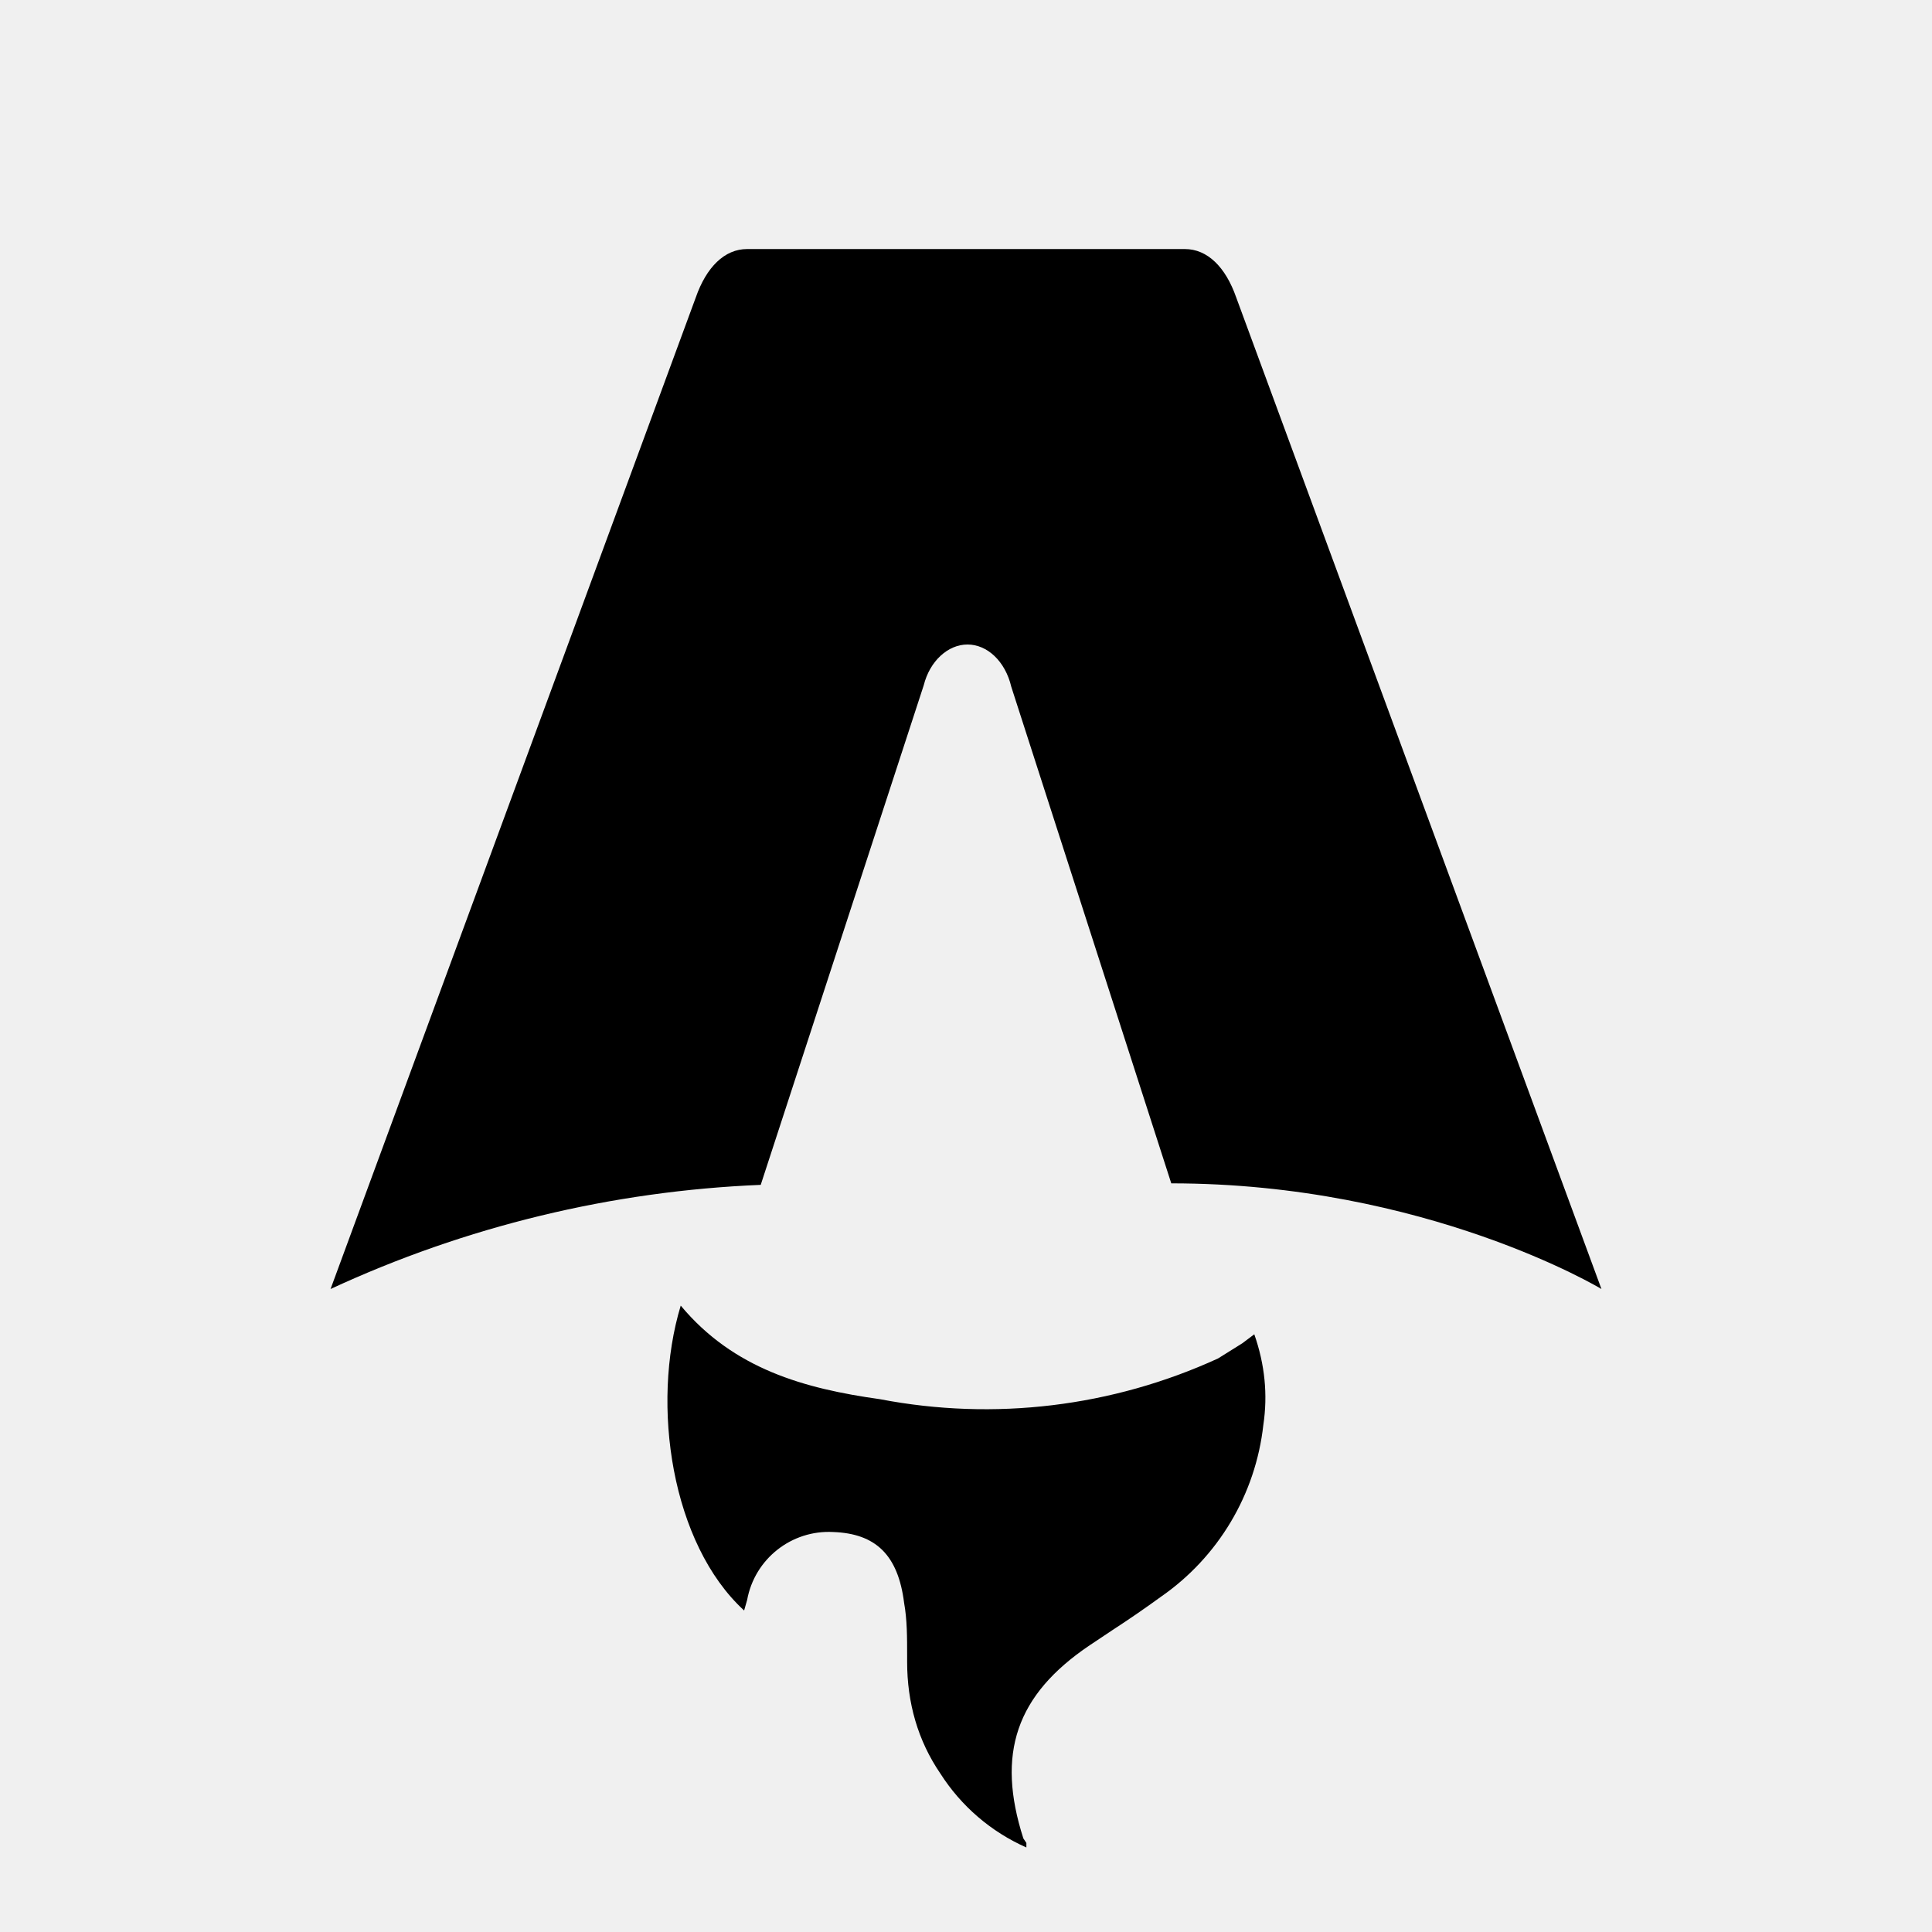
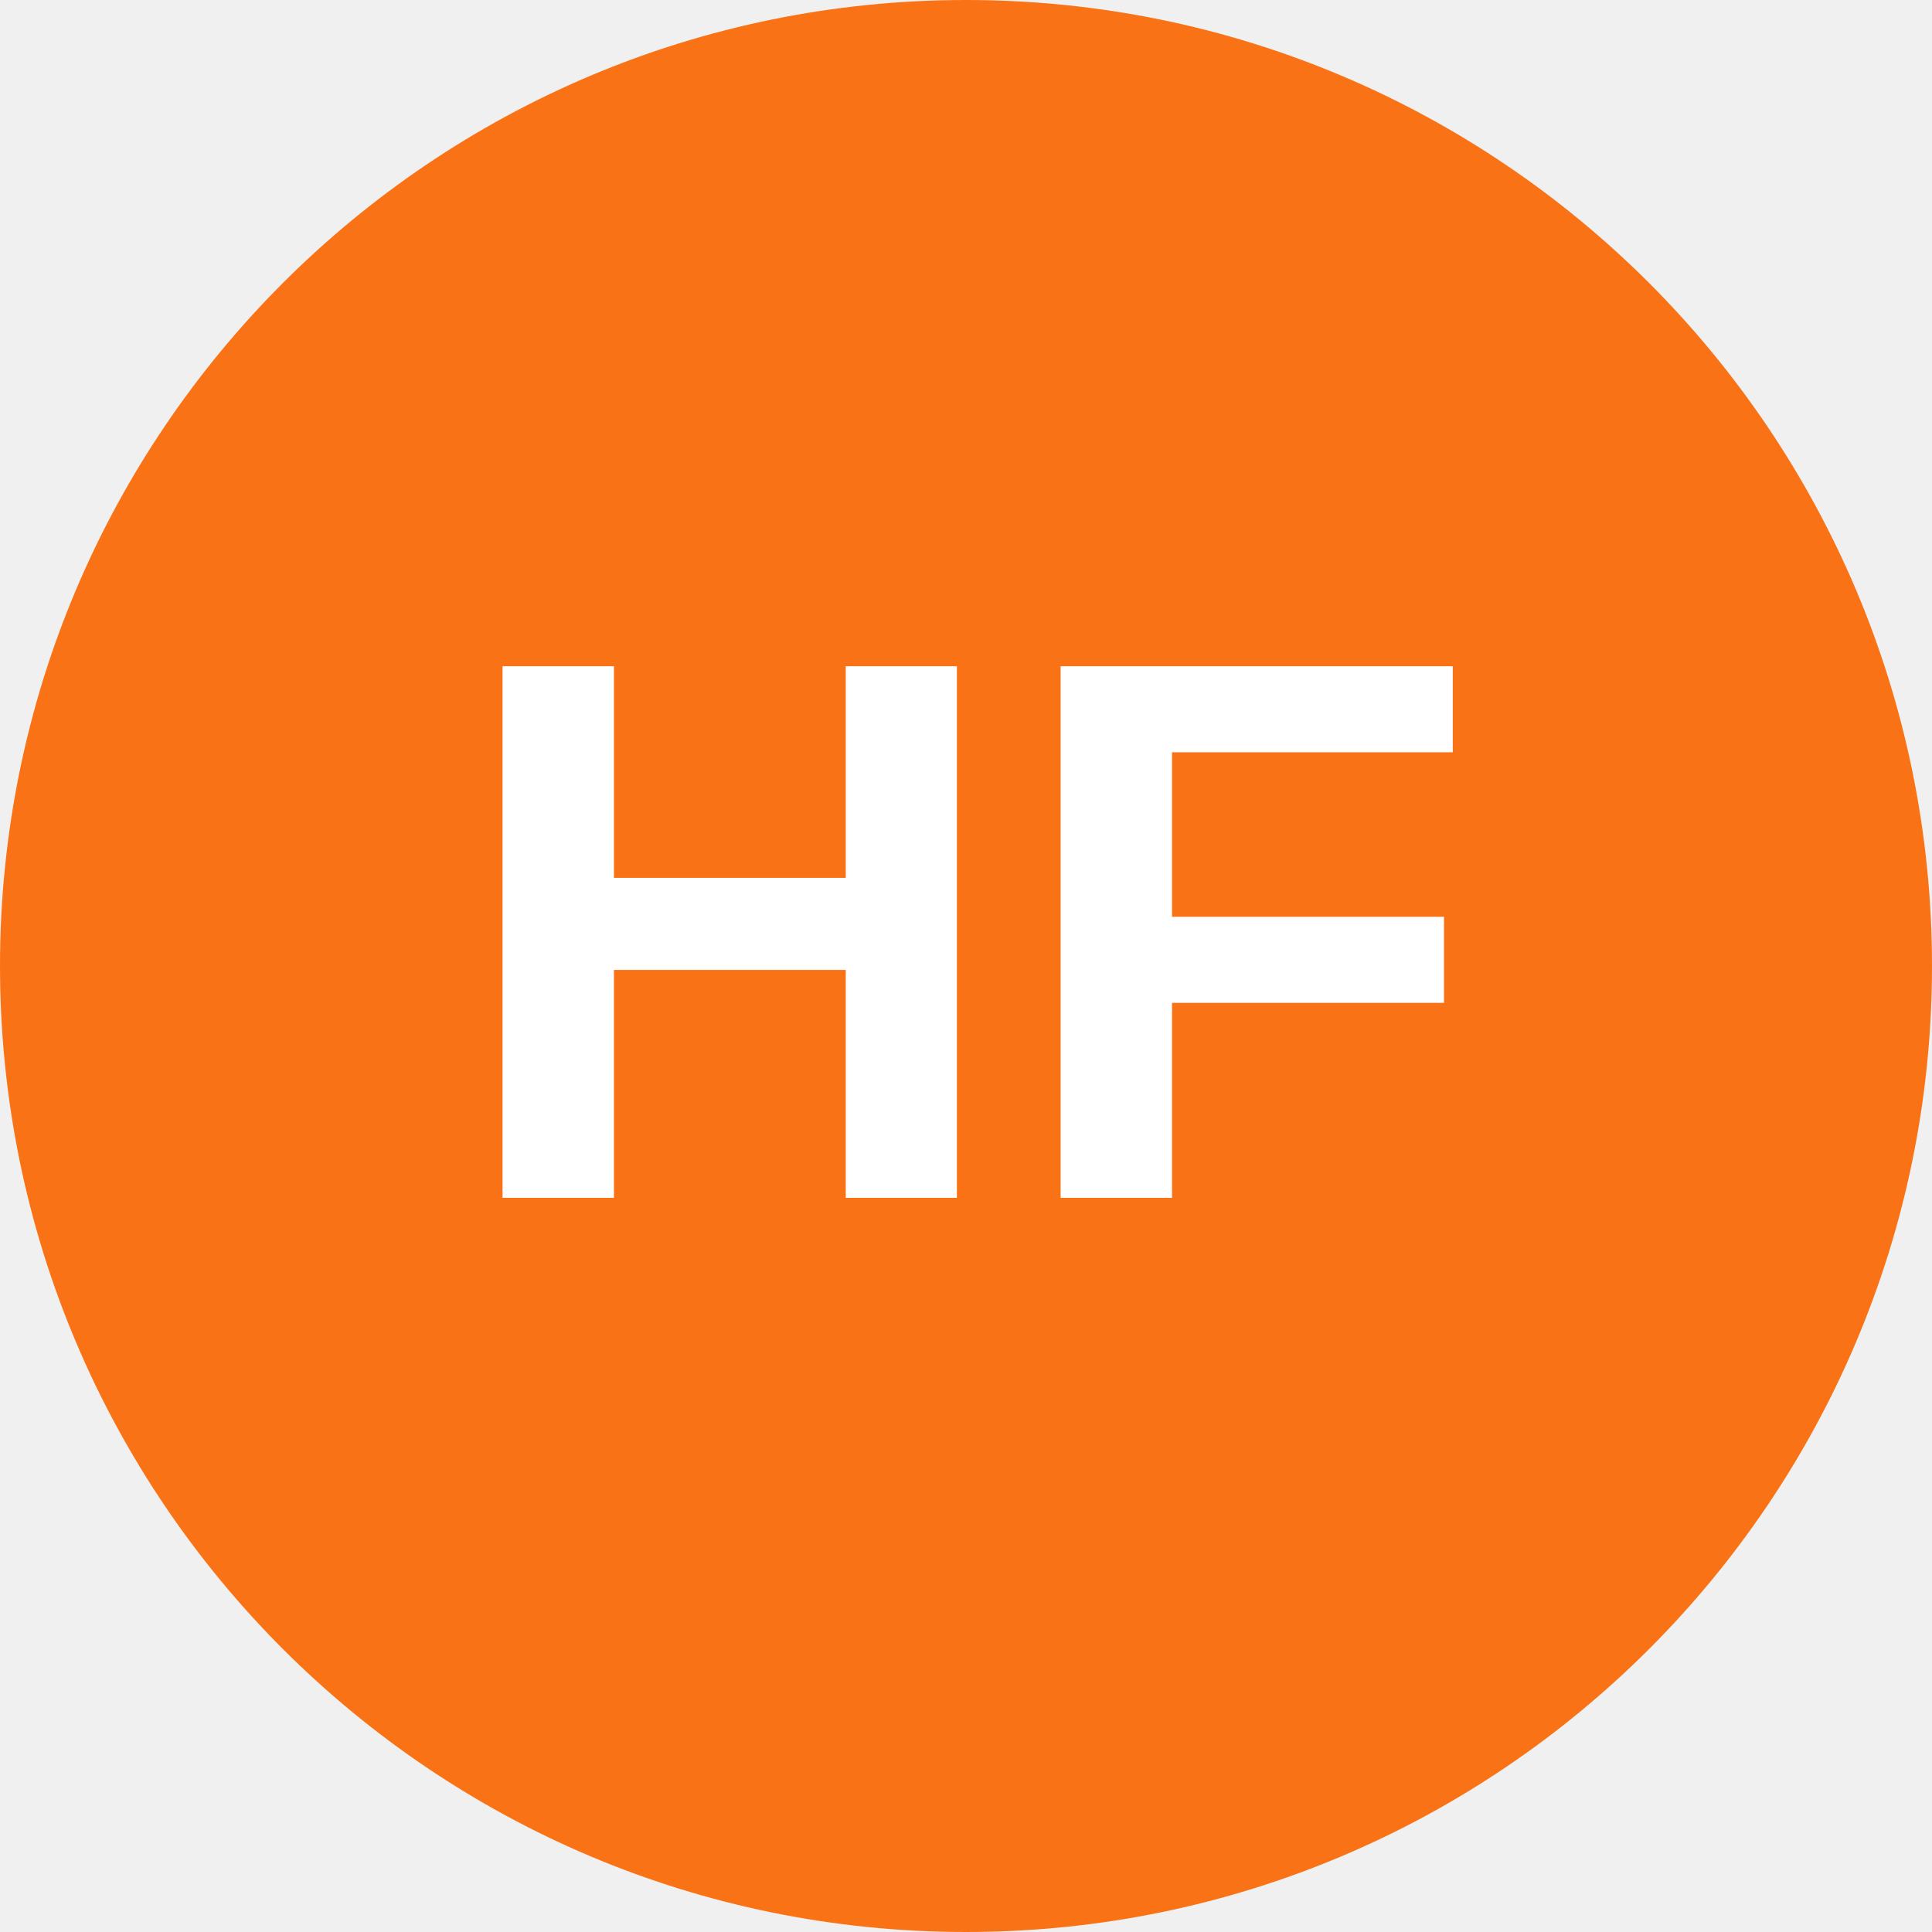
- <svg xmlns="http://www.w3.org/2000/svg" fill="none" viewBox="0 0 128 128">
-   <path d="M50.4 78.5a75.1 75.1 0 0 0-28.5 6.9l24.2-65.7c.7-2 1.9-3.2 3.4-3.2h29c1.5 0 2.7 1.2 3.4 3.2l24.2 65.7s-11.6-7-28.5-7L67 45.5c-.4-1.7-1.6-2.8-2.9-2.8-1.3 0-2.5 1.1-2.9 2.7L50.4 78.5Zm-1.1 28.2Zm-4.2-20.2c-2 6.6-.6 15.8 4.2 20.2a17.5 17.5 0 0 1 .2-.7 5.5 5.5 0 0 1 5.7-4.5c2.8.1 4.3 1.5 4.7 4.7.2 1.1.2 2.3.2 3.5v.4c0 2.7.7 5.2 2.2 7.4a13 13 0 0 0 5.7 4.9v-.3l-.2-.3c-1.8-5.6-.5-9.5 4.4-12.8l1.5-1a73 73 0 0 0 3.2-2.2 16 16 0 0 0 6.8-11.4c.3-2 .1-4-.6-6l-.8.6-1.6 1a37 37 0 0 1-22.4 2.7c-5-.7-9.7-2-13.2-6.2Z" />
-   <style>
-         path { fill: #000; }
-         @media (prefers-color-scheme: dark) {
-             path { fill: #FFF; }
-         }
-     </style>
+ <svg xmlns="http://www.w3.org/2000/svg" viewBox="0 0 100 100">
+   <circle cx="50" cy="50" r="50" fill="#F97316" />
+   <text x="50" y="62" font-family="Arial,sans-serif" font-size="40" font-weight="800" text-anchor="middle" fill="#ffffff">HF</text>
</svg>
